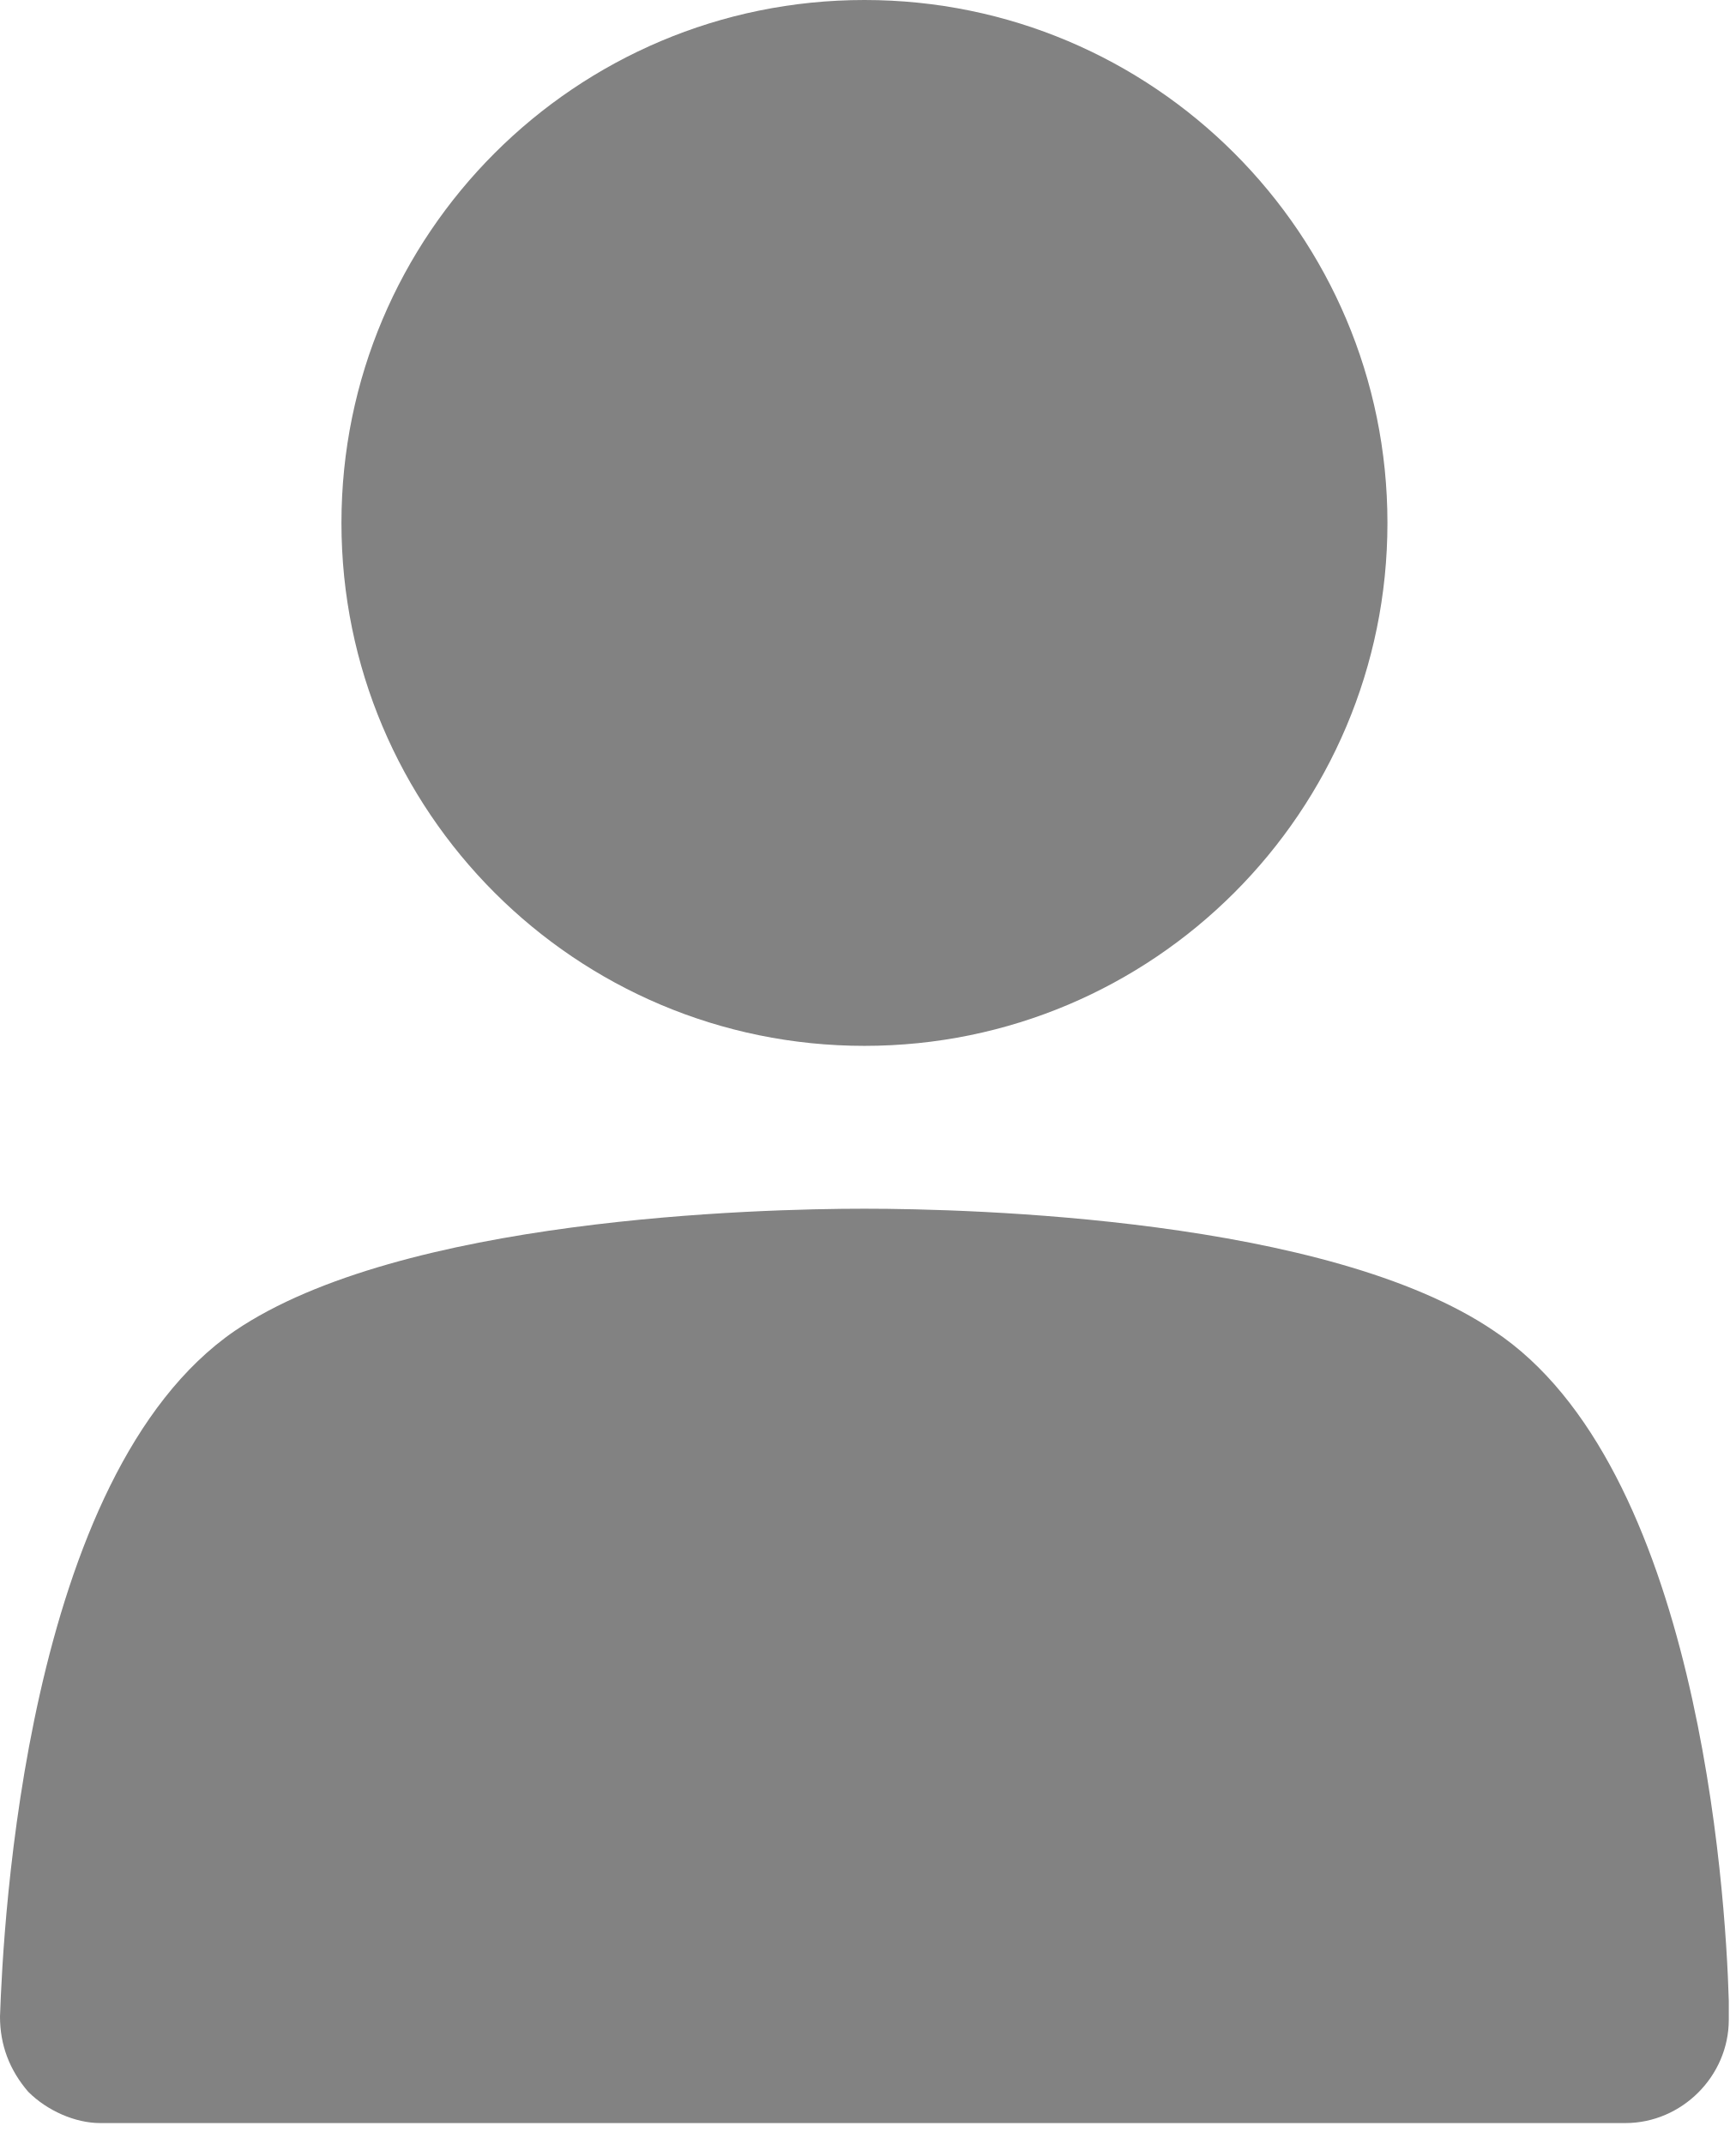
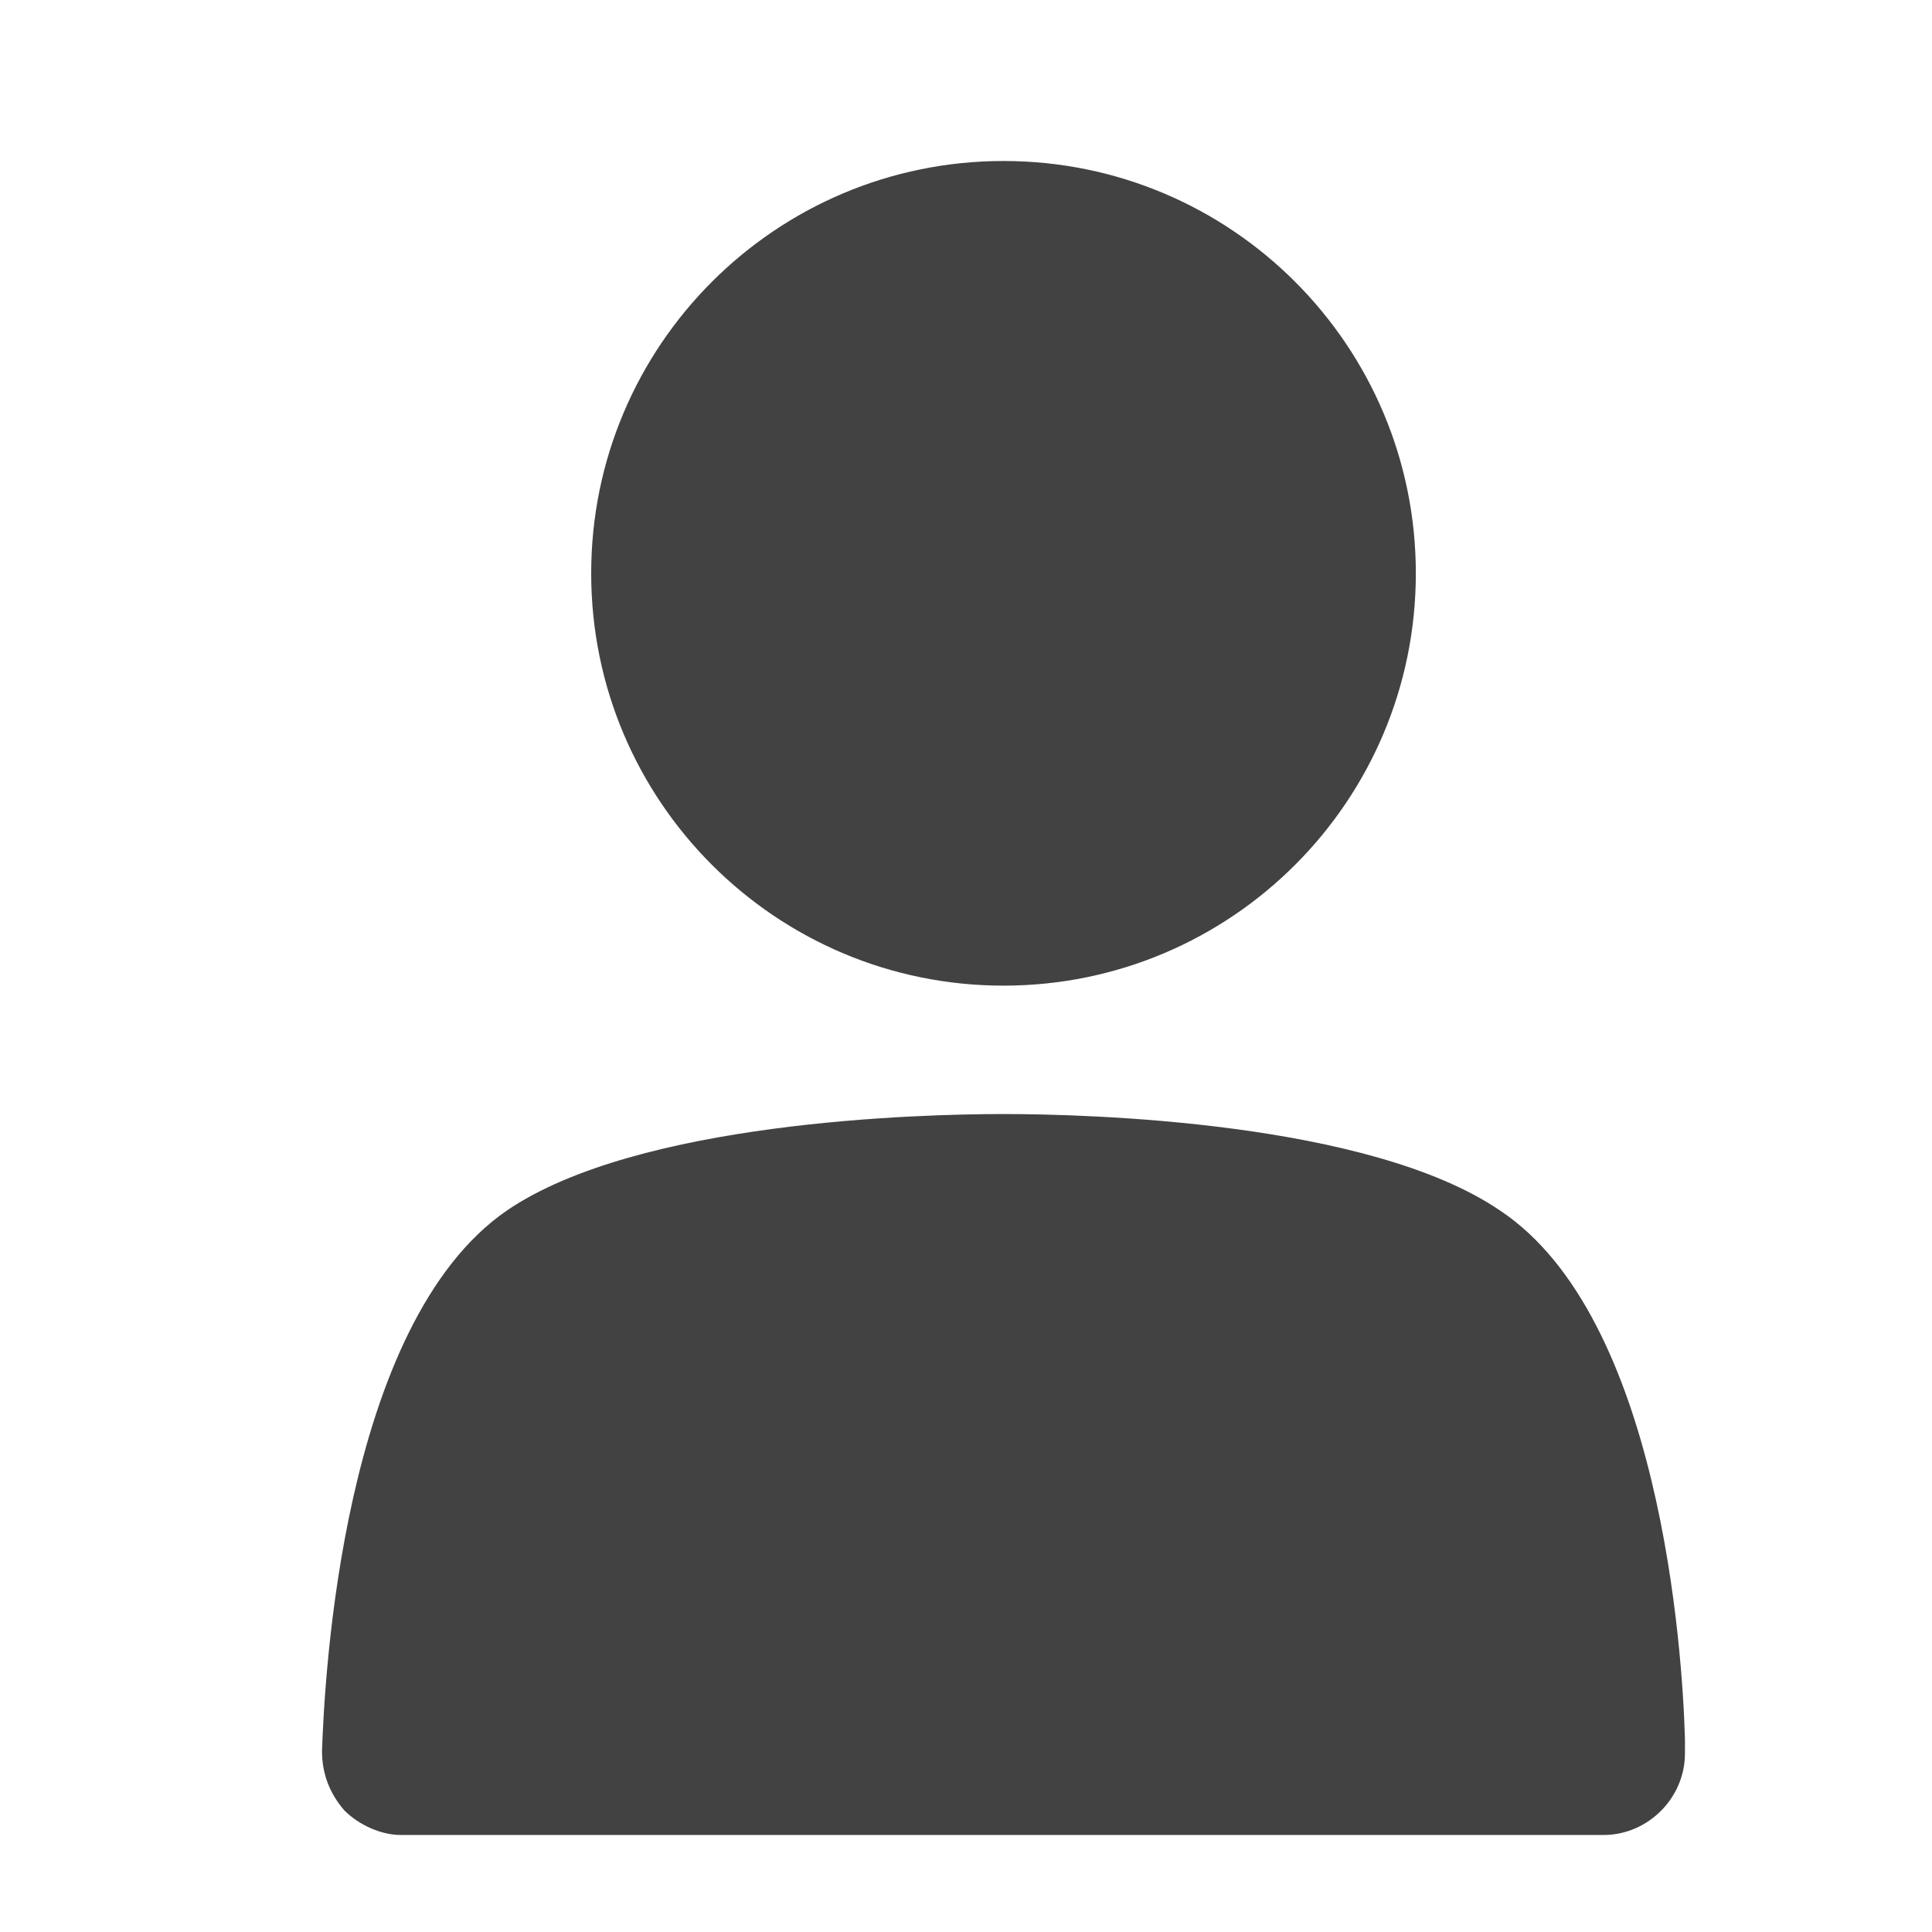
- <svg xmlns="http://www.w3.org/2000/svg" width="17" height="21" viewBox="0 0 17 21" fill="none">
-   <path d="M16.931 19.599C16.9 18.495 16.624 14.354 14.63 13.035C13.005 11.931 9.508 11.839 8.465 11.839C7.423 11.839 3.926 11.931 2.3 13.035C0.245 14.446 0.031 18.863 0 19.752C0 20.029 0.092 20.274 0.276 20.488C0.46 20.673 0.736 20.795 0.981 20.795H15.918C16.471 20.795 16.931 20.335 16.931 19.783C16.931 19.691 16.931 19.63 16.931 19.599Z" fill="#828282" />
-   <path d="M8.466 10.244C11.295 10.244 13.588 7.951 13.588 5.122C13.588 2.293 11.295 0 8.466 0C5.637 0 3.344 2.293 3.344 5.122C3.344 7.951 5.637 10.244 8.466 10.244Z" fill="#828282" />
+ <svg xmlns="http://www.w3.org/2000/svg" width="24" height="24" viewBox="0 0 24 24" fill="none">
+   <path d="M20.931 21.599C20.9 20.495 20.624 16.354 18.63 15.035C17.005 13.931 13.508 13.839 12.465 13.839C11.422 13.839 7.926 13.931 6.3 15.035C4.245 16.446 4.031 20.863 4 21.752C4 22.029 4.092 22.274 4.276 22.488C4.46 22.673 4.736 22.795 4.981 22.795H19.919C20.471 22.795 20.931 22.335 20.931 21.783C20.931 21.691 20.931 21.63 20.931 21.599Z" fill="#424242" />
+   <path d="M12.466 12.244C15.295 12.244 17.588 9.951 17.588 7.122C17.588 4.293 15.295 2 12.466 2C9.637 2 7.344 4.293 7.344 7.122C7.344 9.951 9.637 12.244 12.466 12.244Z" fill="#424242" />
</svg>
